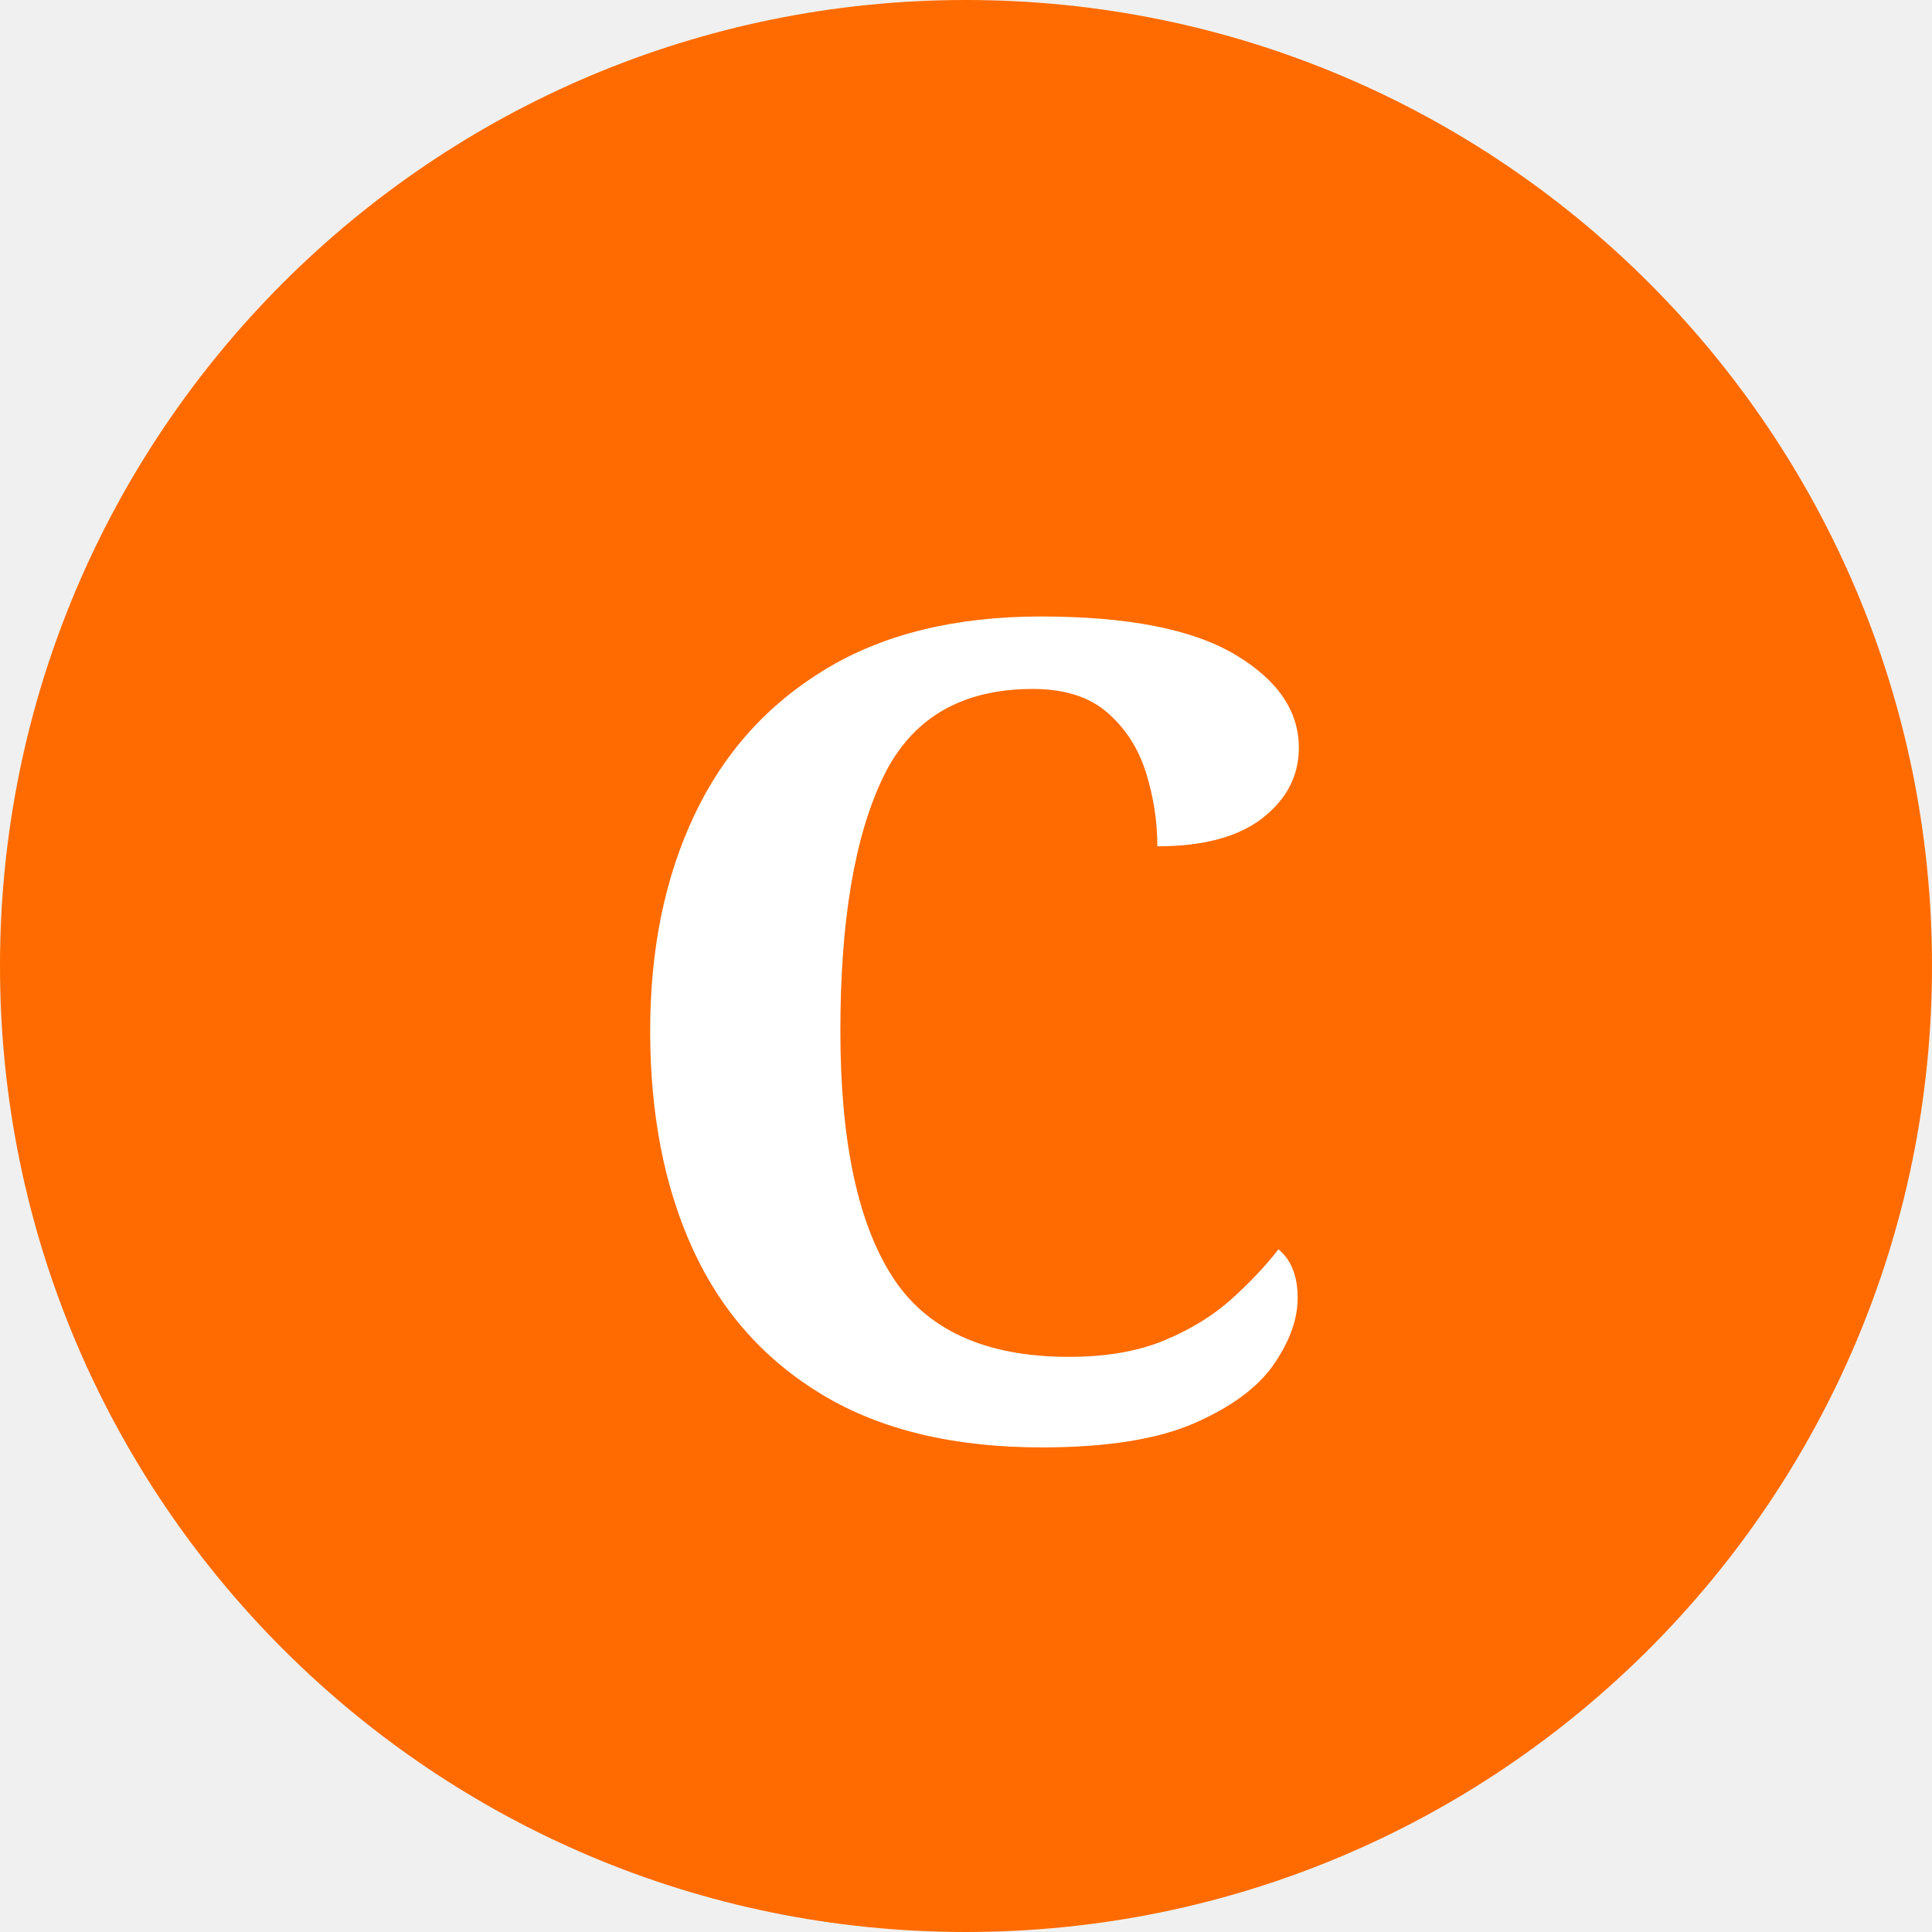
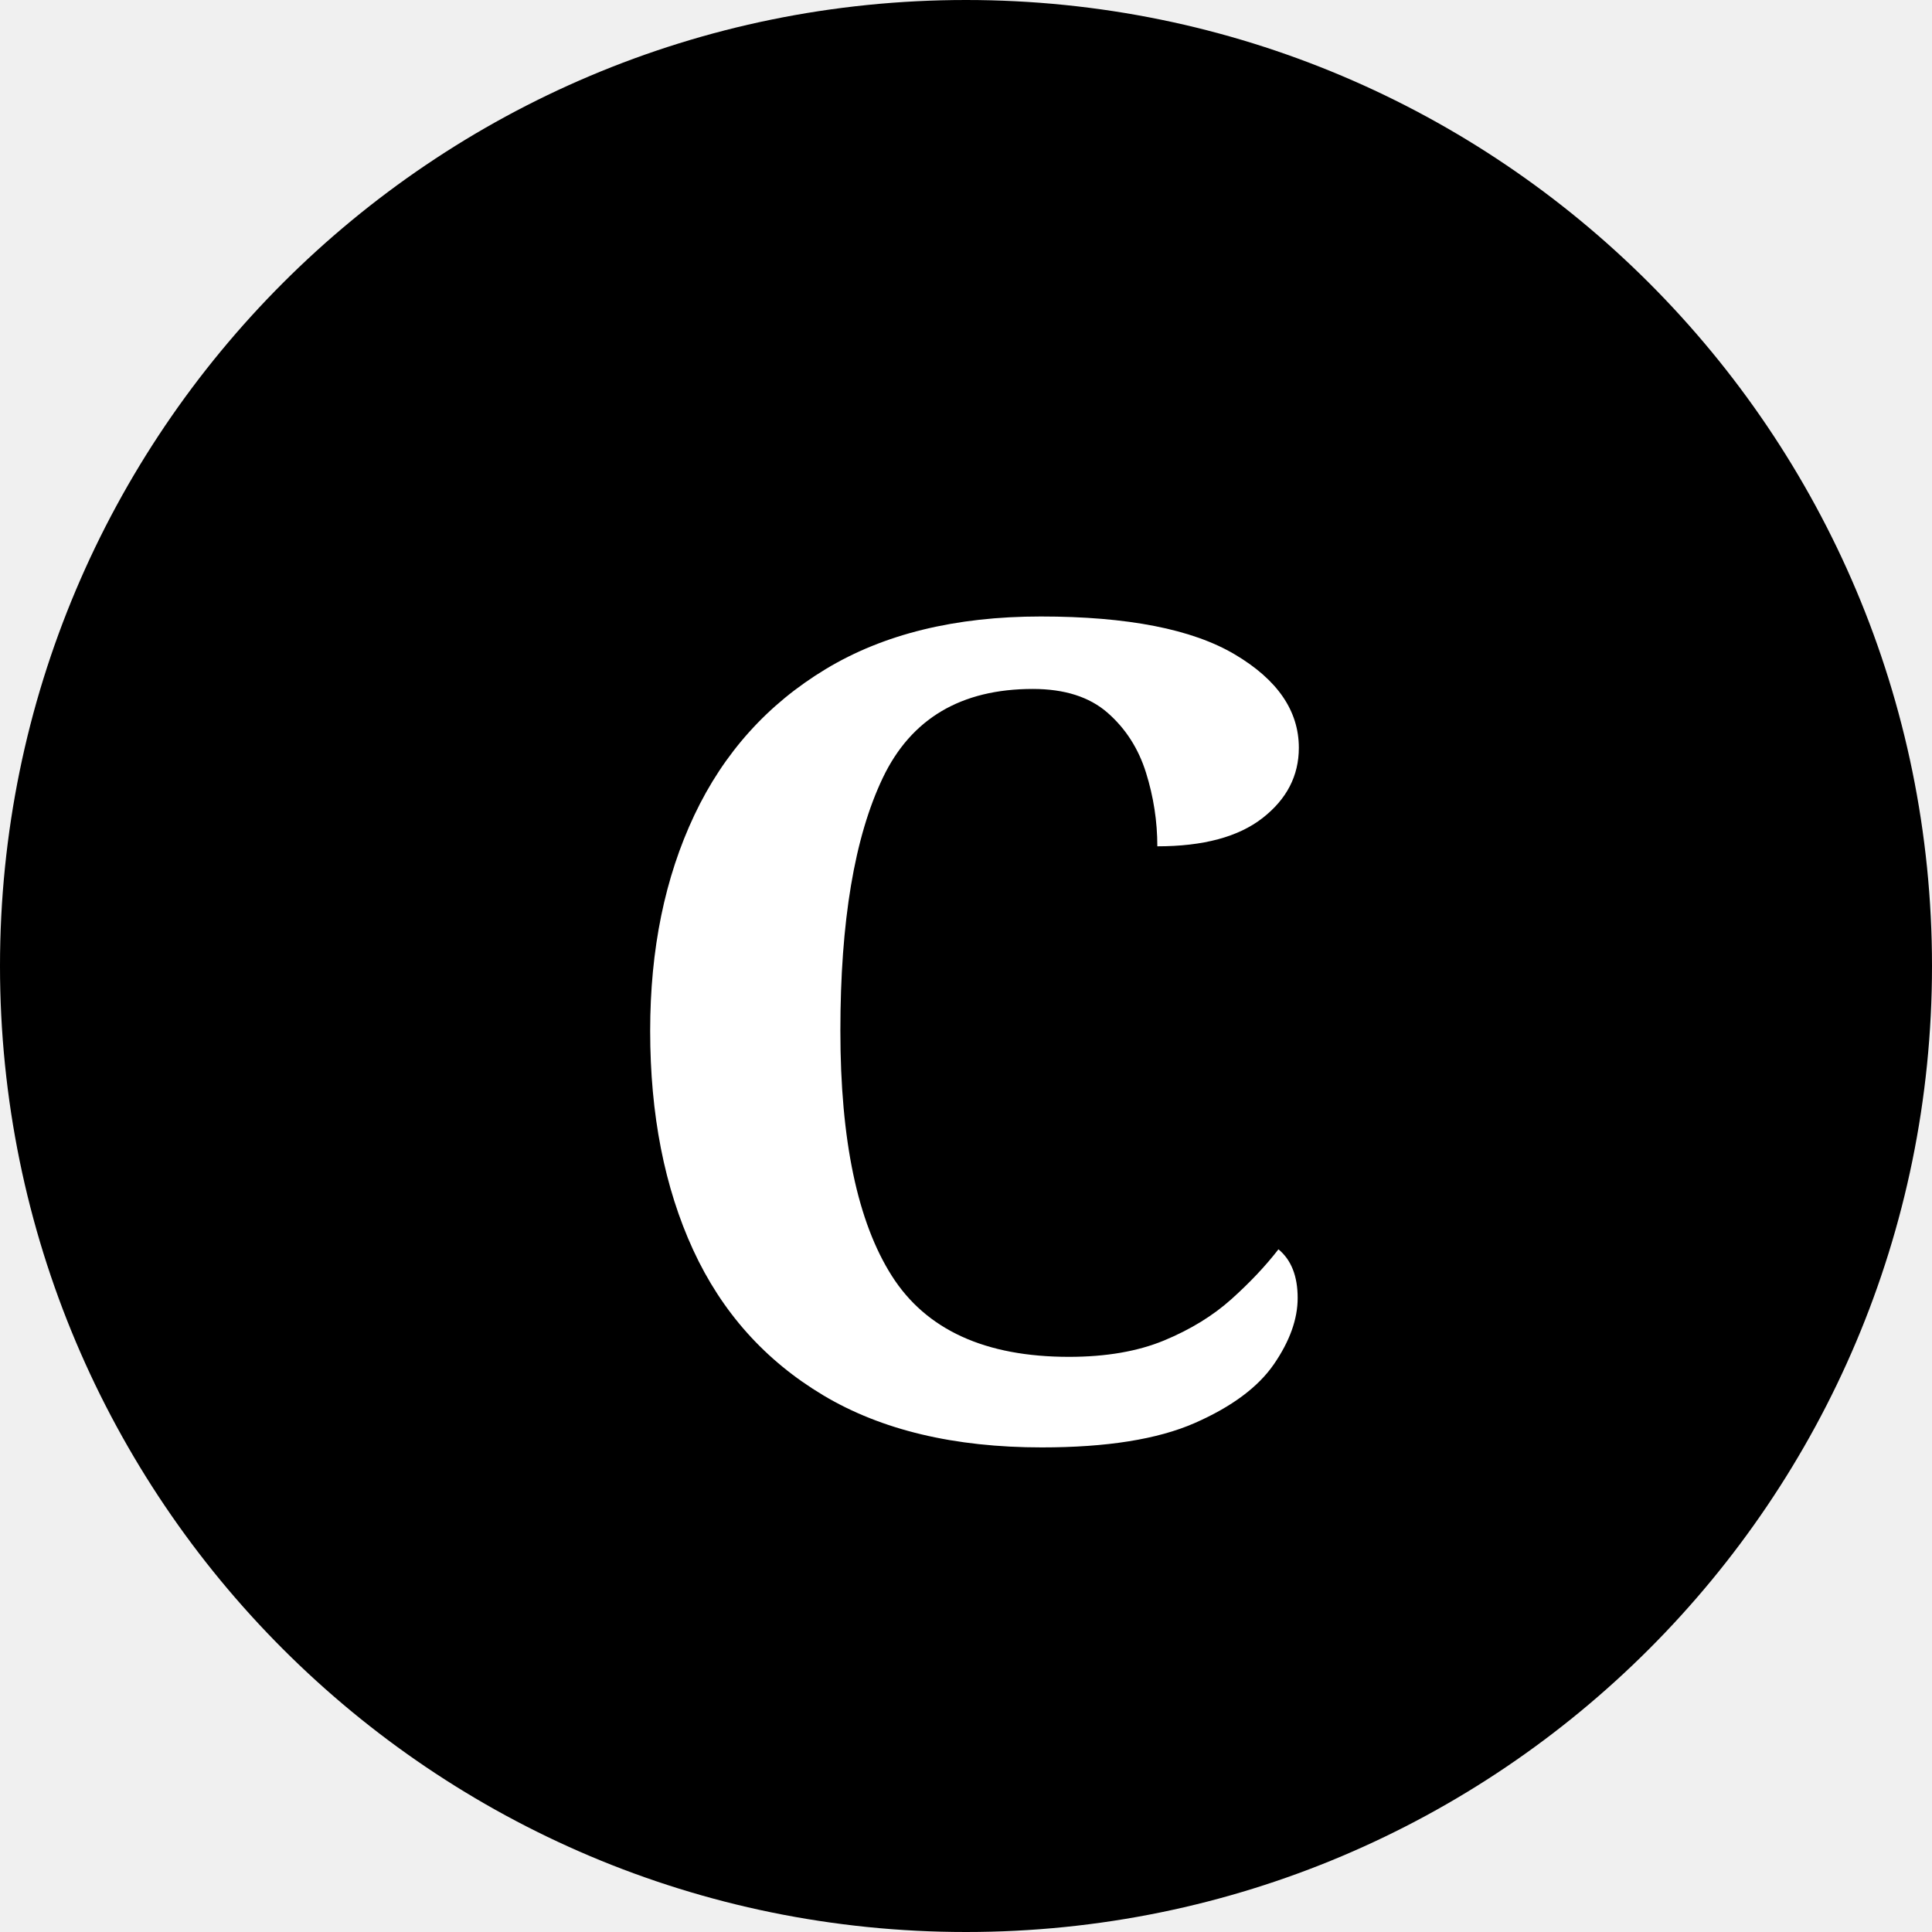
<svg xmlns="http://www.w3.org/2000/svg" width="512" height="512" viewBox="0 0 512 512">
-   <circle cx="256" cy="256" r="256" fill="#ff6b00" />
+   <circle cx="256" cy="256" r="256" fill="#000000" />
  <text x="50%" y="54%" dominant-baseline="middle" text-anchor="middle" font-family="Arvo, serif" font-weight="bold" font-size="300" fill="#ffffff">C</text>
</svg>
